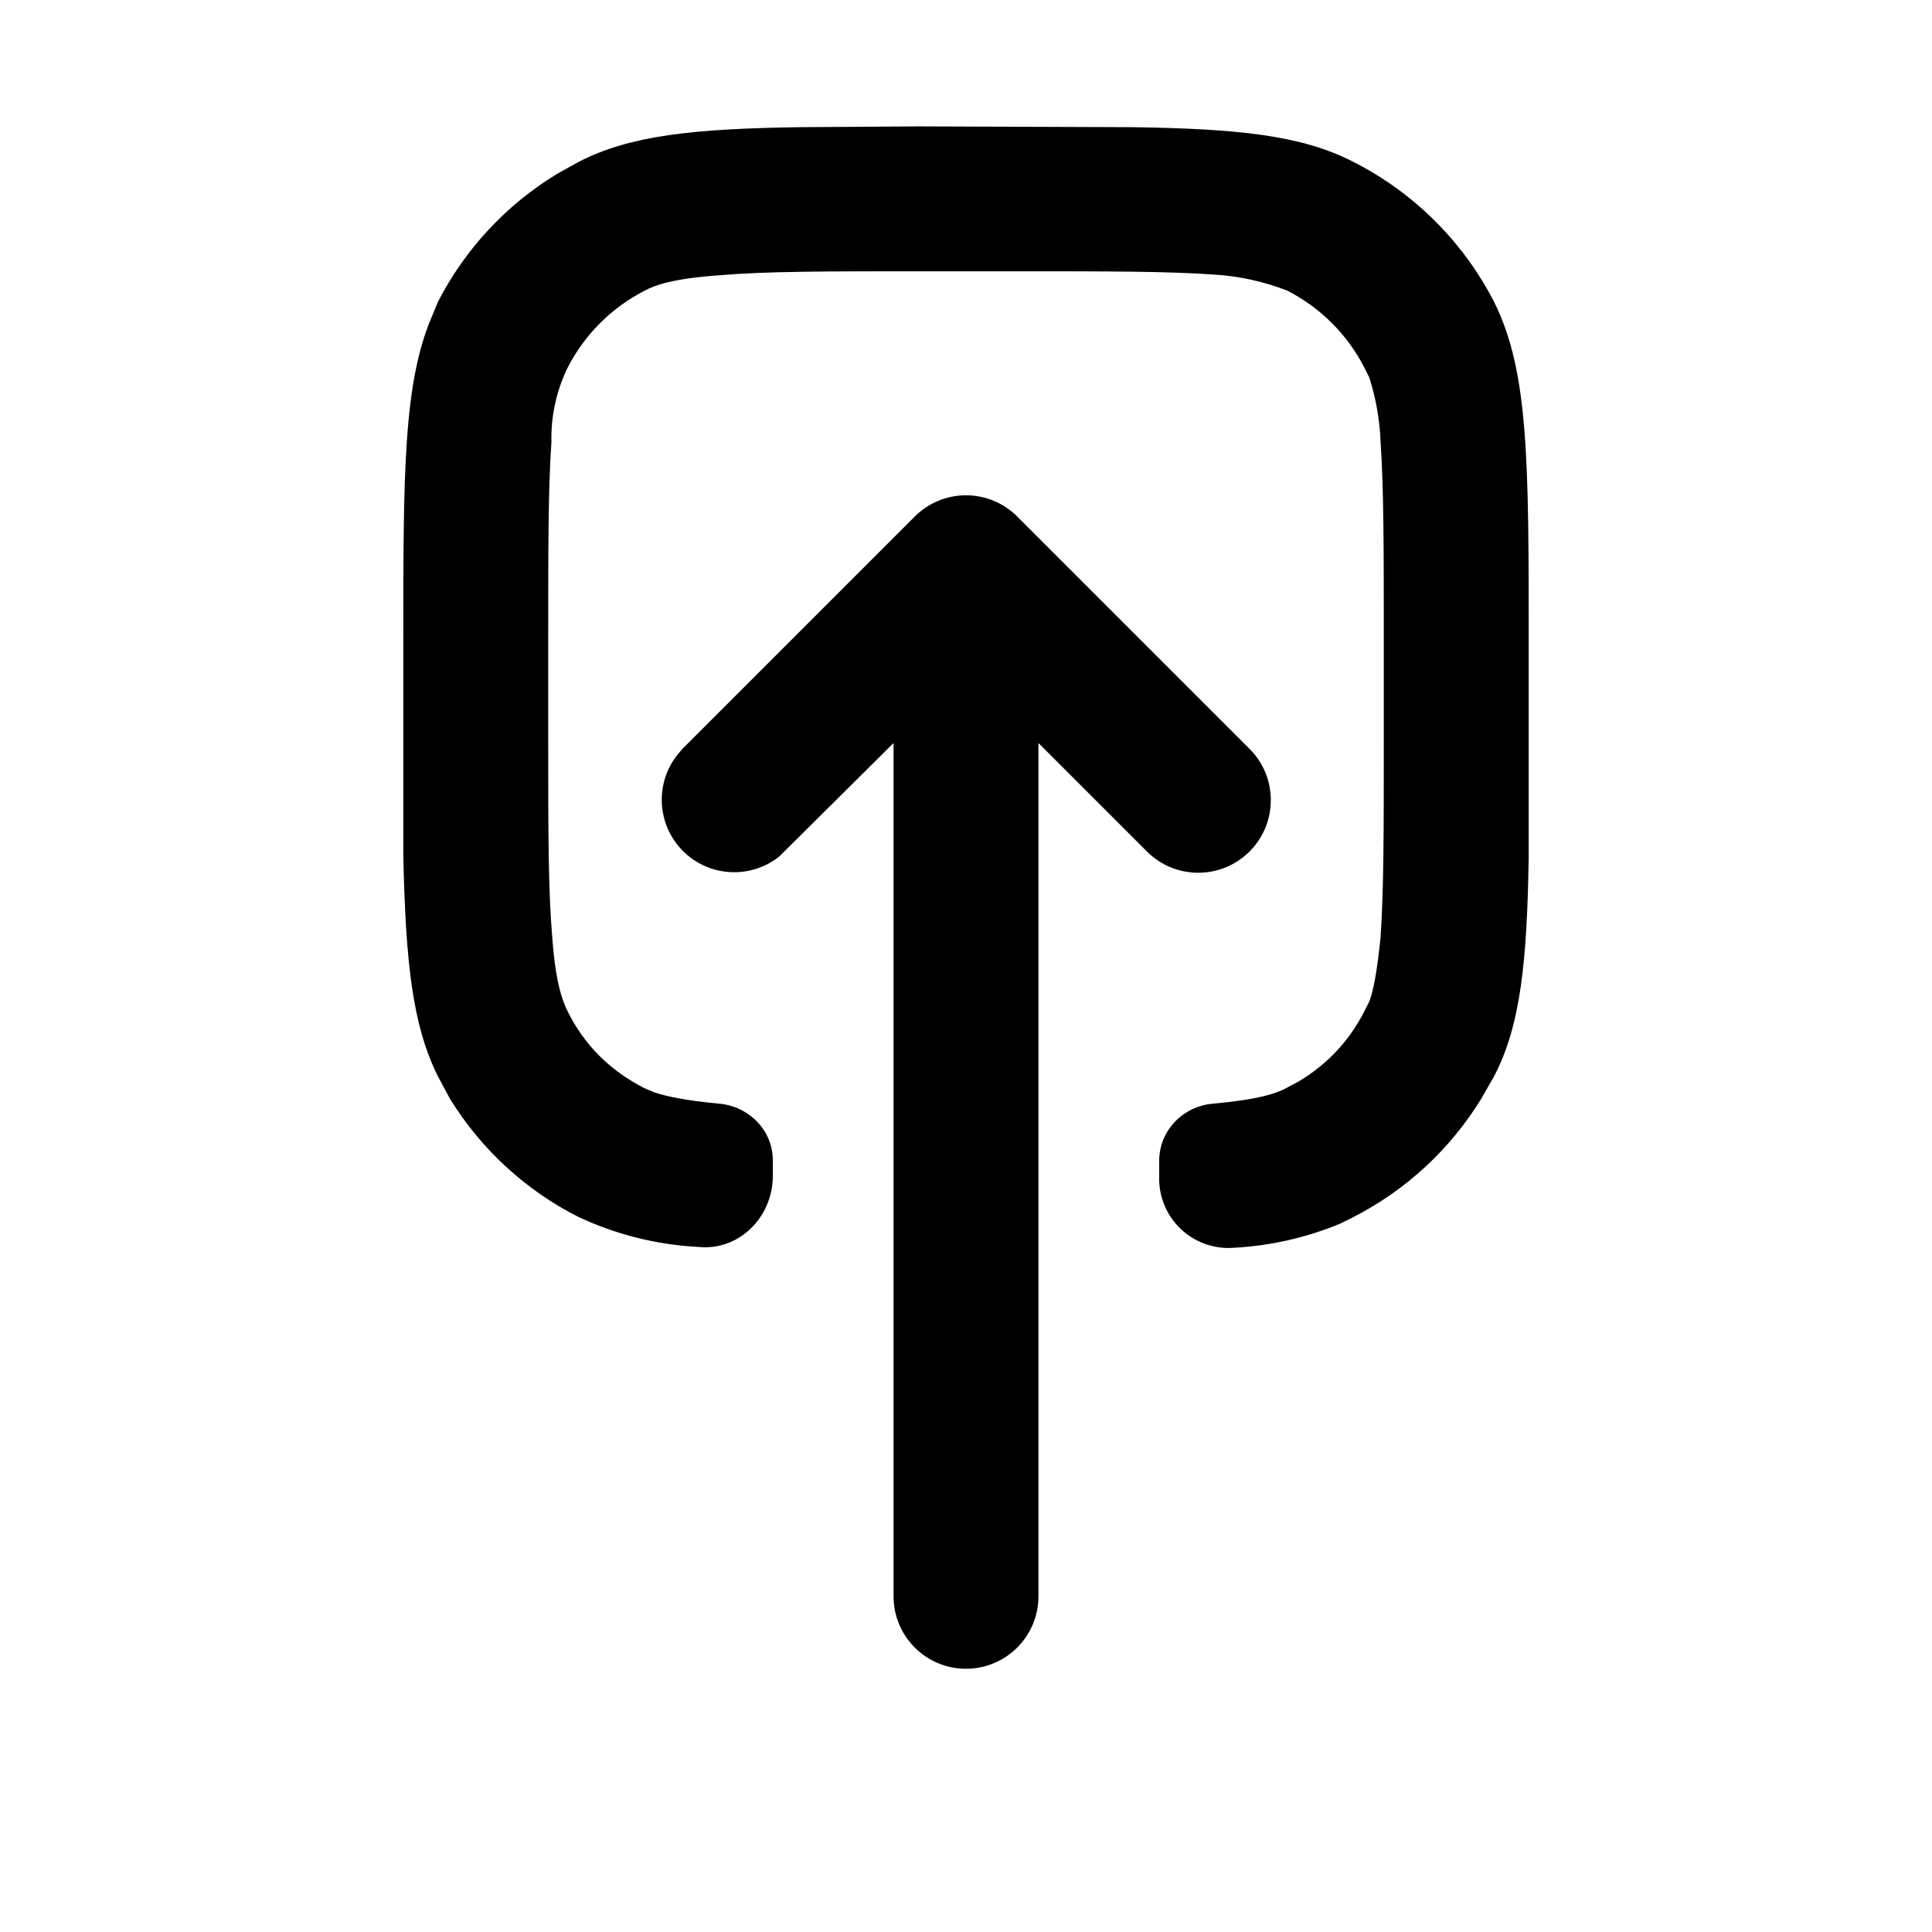
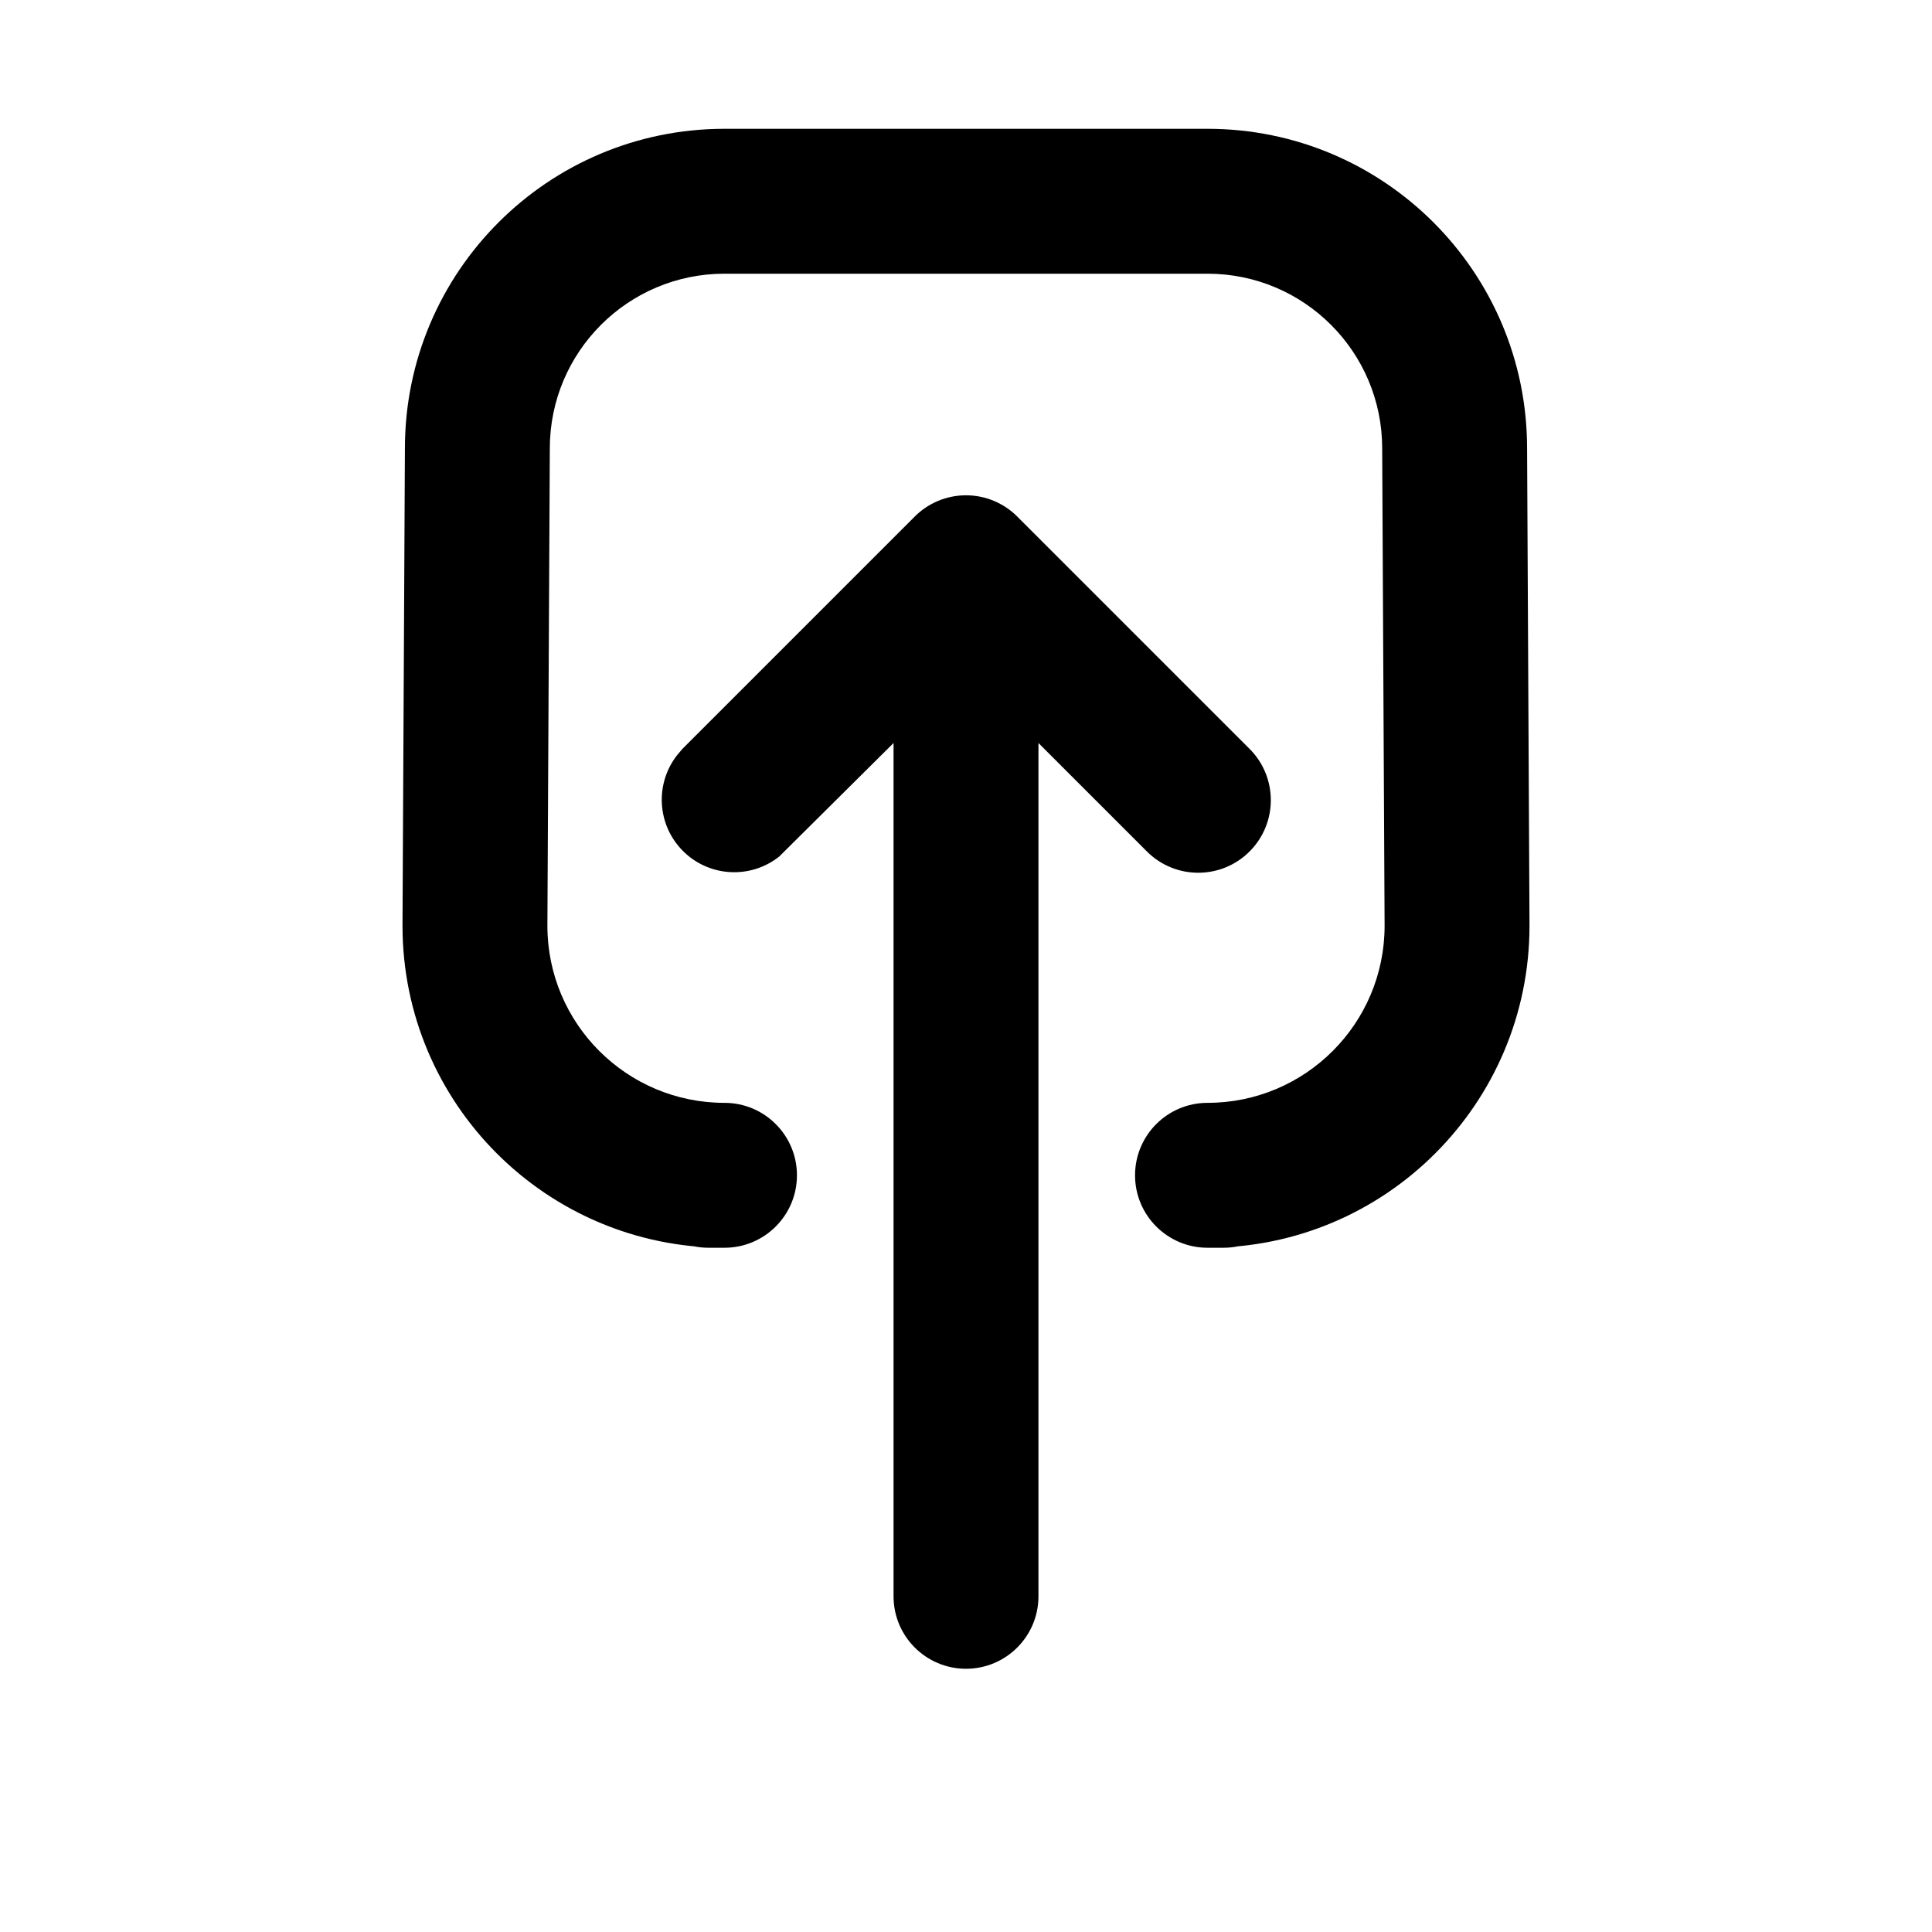
<svg xmlns="http://www.w3.org/2000/svg" viewBox="0 0 24 24" width="24" height="24">
+   <path d="M8.8 13.7A.9 .9 0 0 0 7.9 14.6A.9 .9 0 0 0 8.8 15.5L9 15.5A.9 .9 0 0 1 8.1 14.6A.9 .9 0 0 1 9 13.7A2.2 2.2 0 0 1 6.8 11.502L6.83 5.575A.9 .9 0 0 0 6.83 5.57A2.17 2.17 0 0 1 9 3.4L15 3.4A2.17 2.17 0 0 1 17.17 5.57A.9 .9 0 0 0 17.17 5.575L17.2 11.502A2.2 2.2 0 0 1 15 13.7A.9 .9 0 0 1 15.9 14.6A.9 .9 0 0 1 15 15.5L15.2 15.5A.9 .9 0 0 0 16.1 14.6A.9 .9 0 0 0 15.2 13.7L15 13.7A.9 .9 0 0 0 14.1 14.6A.9 .9 0 0 0 15 15.5A4 4 0 0 0 19 11.5A.9 .9 0 0 0 19 11.495L18.97 5.568A3.97 3.97 0 0 0 15 1.6L9 1.6A3.97 3.97 0 0 0 5.03 5.568L5 11.495A.9 .9 0 0 0 5 11.5A4 4 0 0 0 9 15.5A.9 .9 0 0 0 9.9 14.6A.9 .9 0 0 0 9 13.7L8.8 13.7Z" />
  <path d="M11.36 6.42A.9 .9 0 0 1 12.64 6.42L15.52 9.3A.9 .9 0 0 1 14.25 10.58L12.9 9.23L12.9 19.83A.9 .9 0 0 1 11.1 19.83L11.1 9.23L9.68 10.64A.9 .9 0 0 1 8.42 9.37L8.48 9.3Z" />
-   <path d="M14.08 1.58c1.3.02 2.09.1 2.73.43a4 4 0 0 1 1.75 1.74c.43.86.43 1.98.43 4.22v2.67c-.02 1.3-.1 2.1-.43 2.73l-.16.28a4 4 0 0 1-1.59 1.47l-.16.08a4 4 0 0 1-1.32.3.86.86 0 0 1-.93-.88v-.2c0-.38.3-.68.67-.71.56-.05.8-.13.92-.2l.15-.08q.53-.32.81-.87l.06-.12q.08-.2.14-.8c.04-.58.04-1.33.04-2.48V7.97c0-1.15 0-1.9-.04-2.48a3 3 0 0 0-.14-.8l-.06-.12a2.2 2.2 0 0 0-.96-.96 3 3 0 0 0-.92-.2c-.57-.04-1.33-.04-2.48-.04h-1.18c-1.15 0-1.9 0-2.48.05-.56.04-.79.12-.92.19a2.2 2.2 0 0 0-.96.96 2 2 0 0 0-.2.92c-.04.58-.04 1.33-.04 2.48v1.19c0 1.15 0 1.9.05 2.48.04.55.12.78.19.92q.31.63.96.96l.12.05c.15.05.38.1.8.14.37.03.67.33.67.7v.2c0 .51-.42.93-.92.88a4 4 0 0 1-1.33-.3l-.16-.07a4 4 0 0 1-1.6-1.47l-.15-.28c-.32-.64-.4-1.43-.43-2.73V7.97c0-2.1 0-3.22.36-4.05l.07-.17a4 4 0 0 1 1.48-1.59l.27-.15c.64-.33 1.43-.41 2.73-.43l1.49-.01z" />
</svg>
